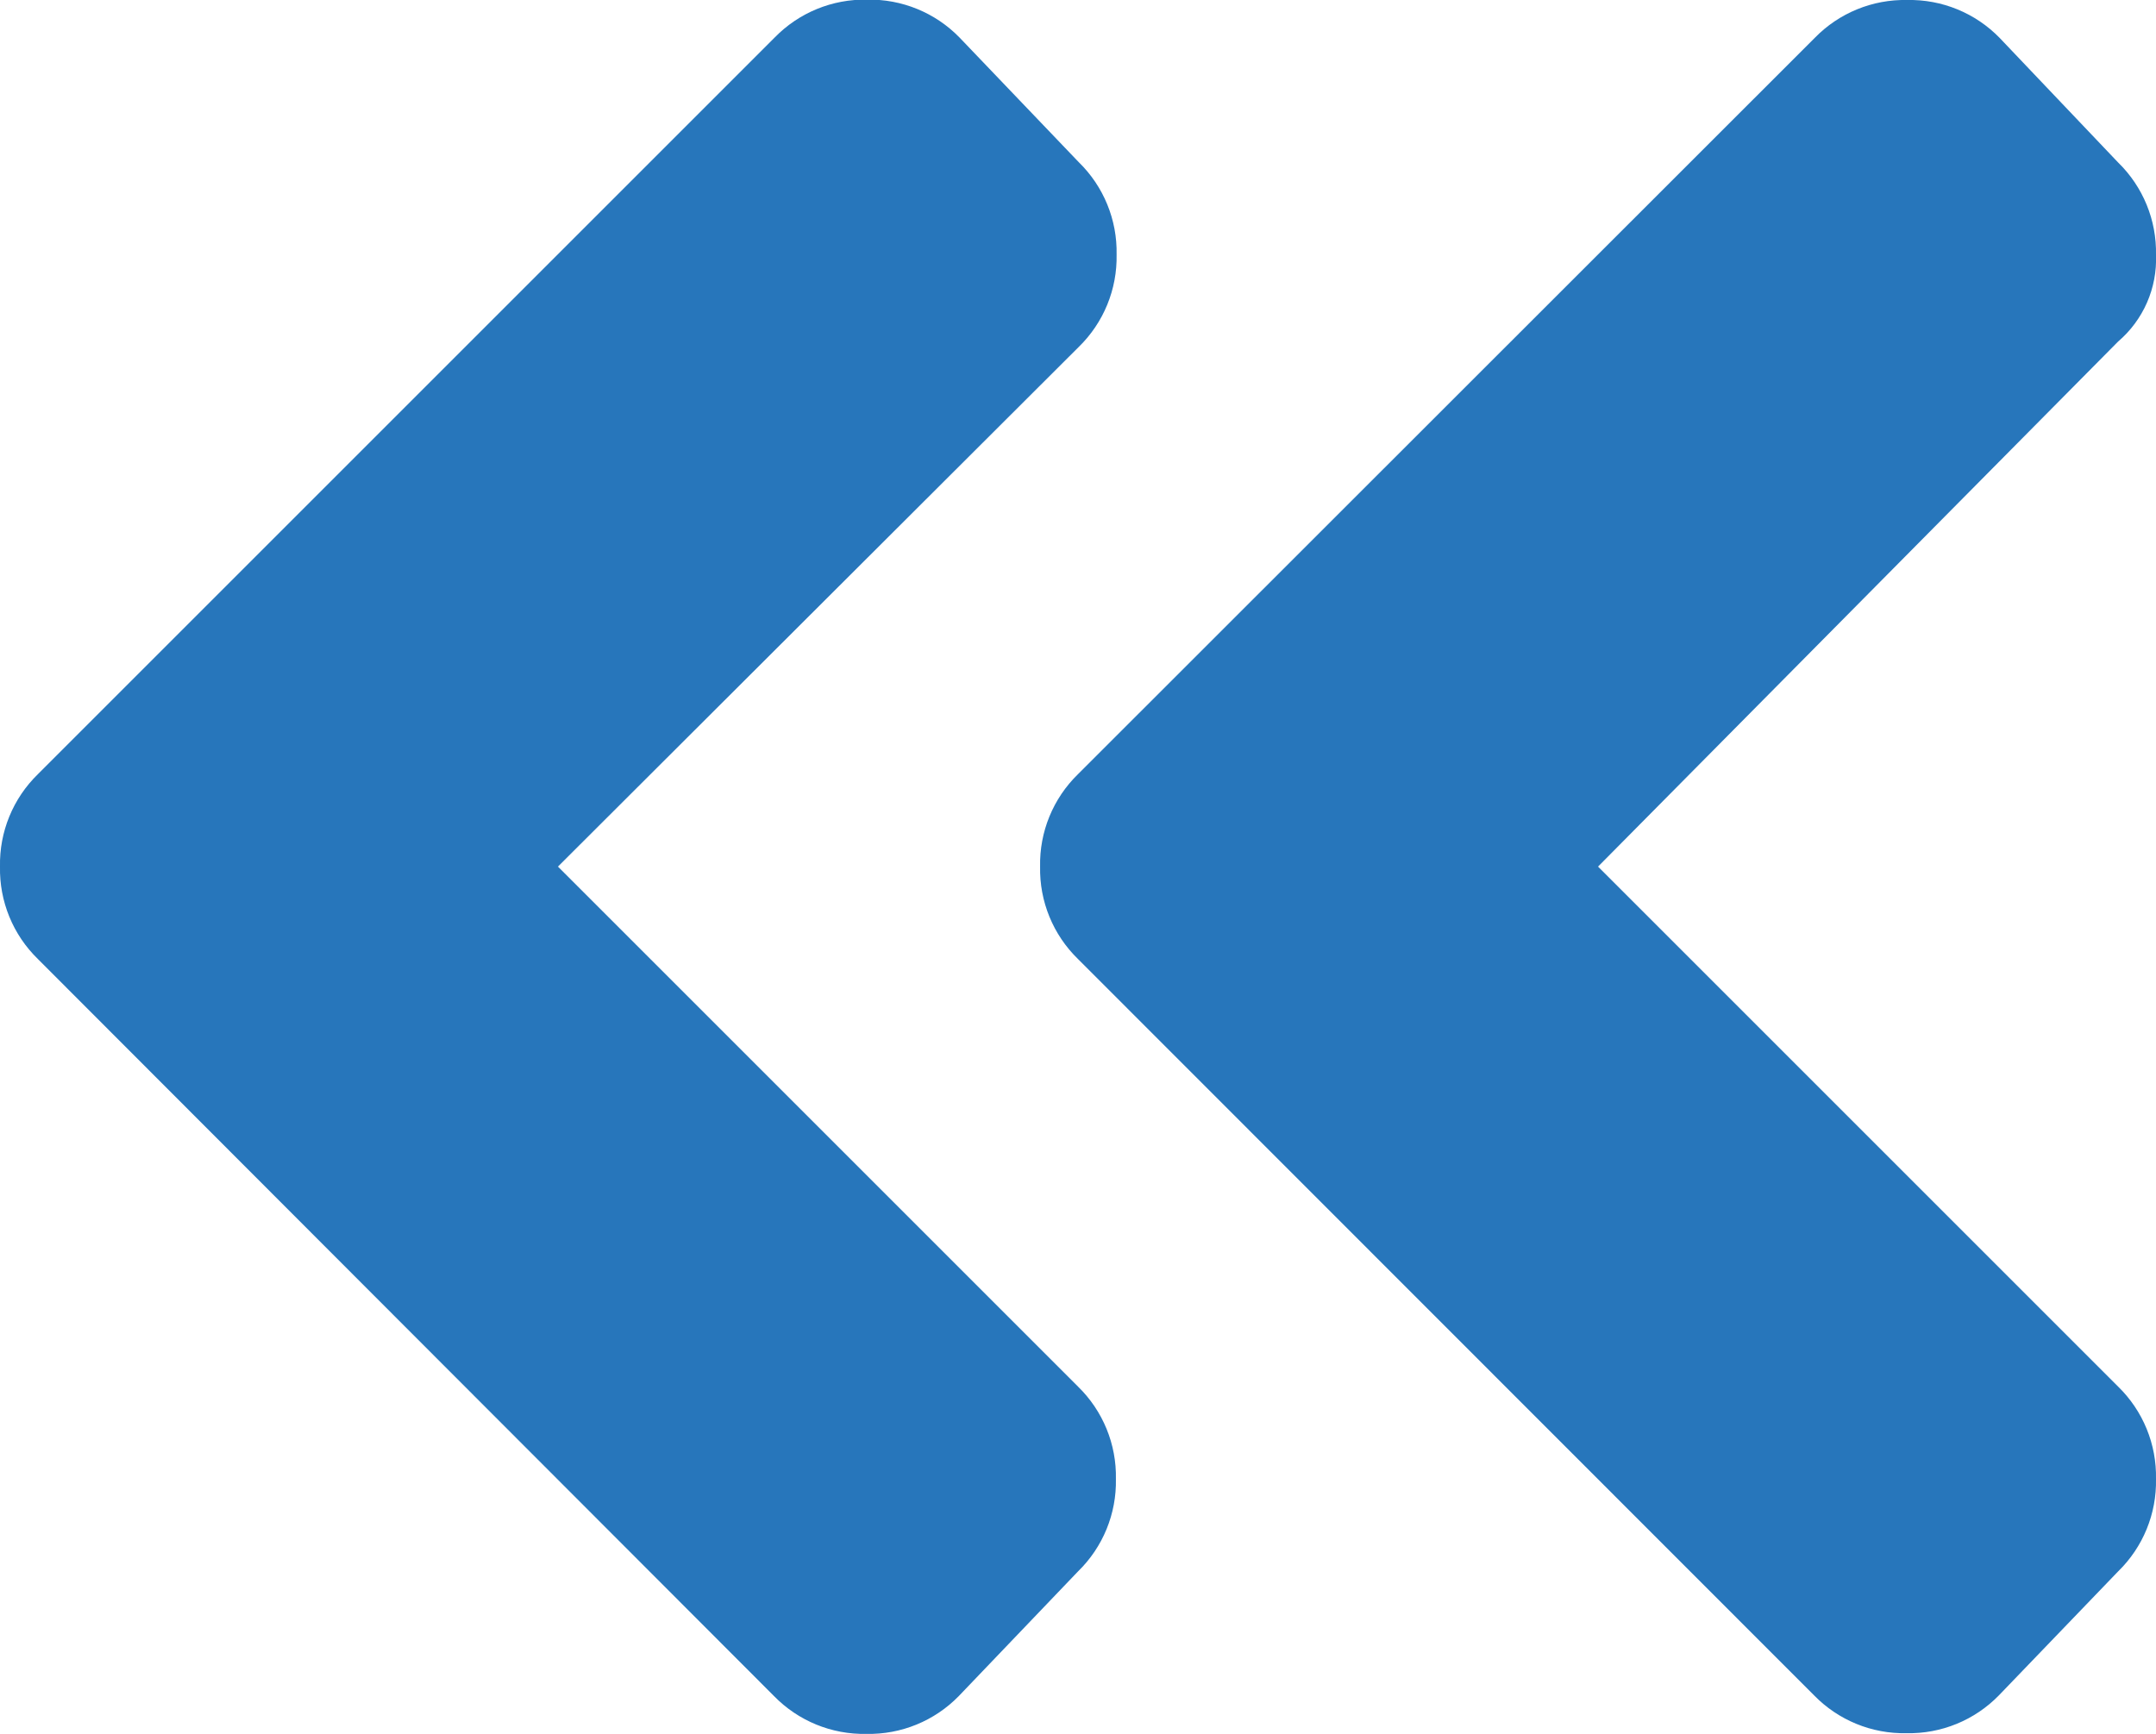
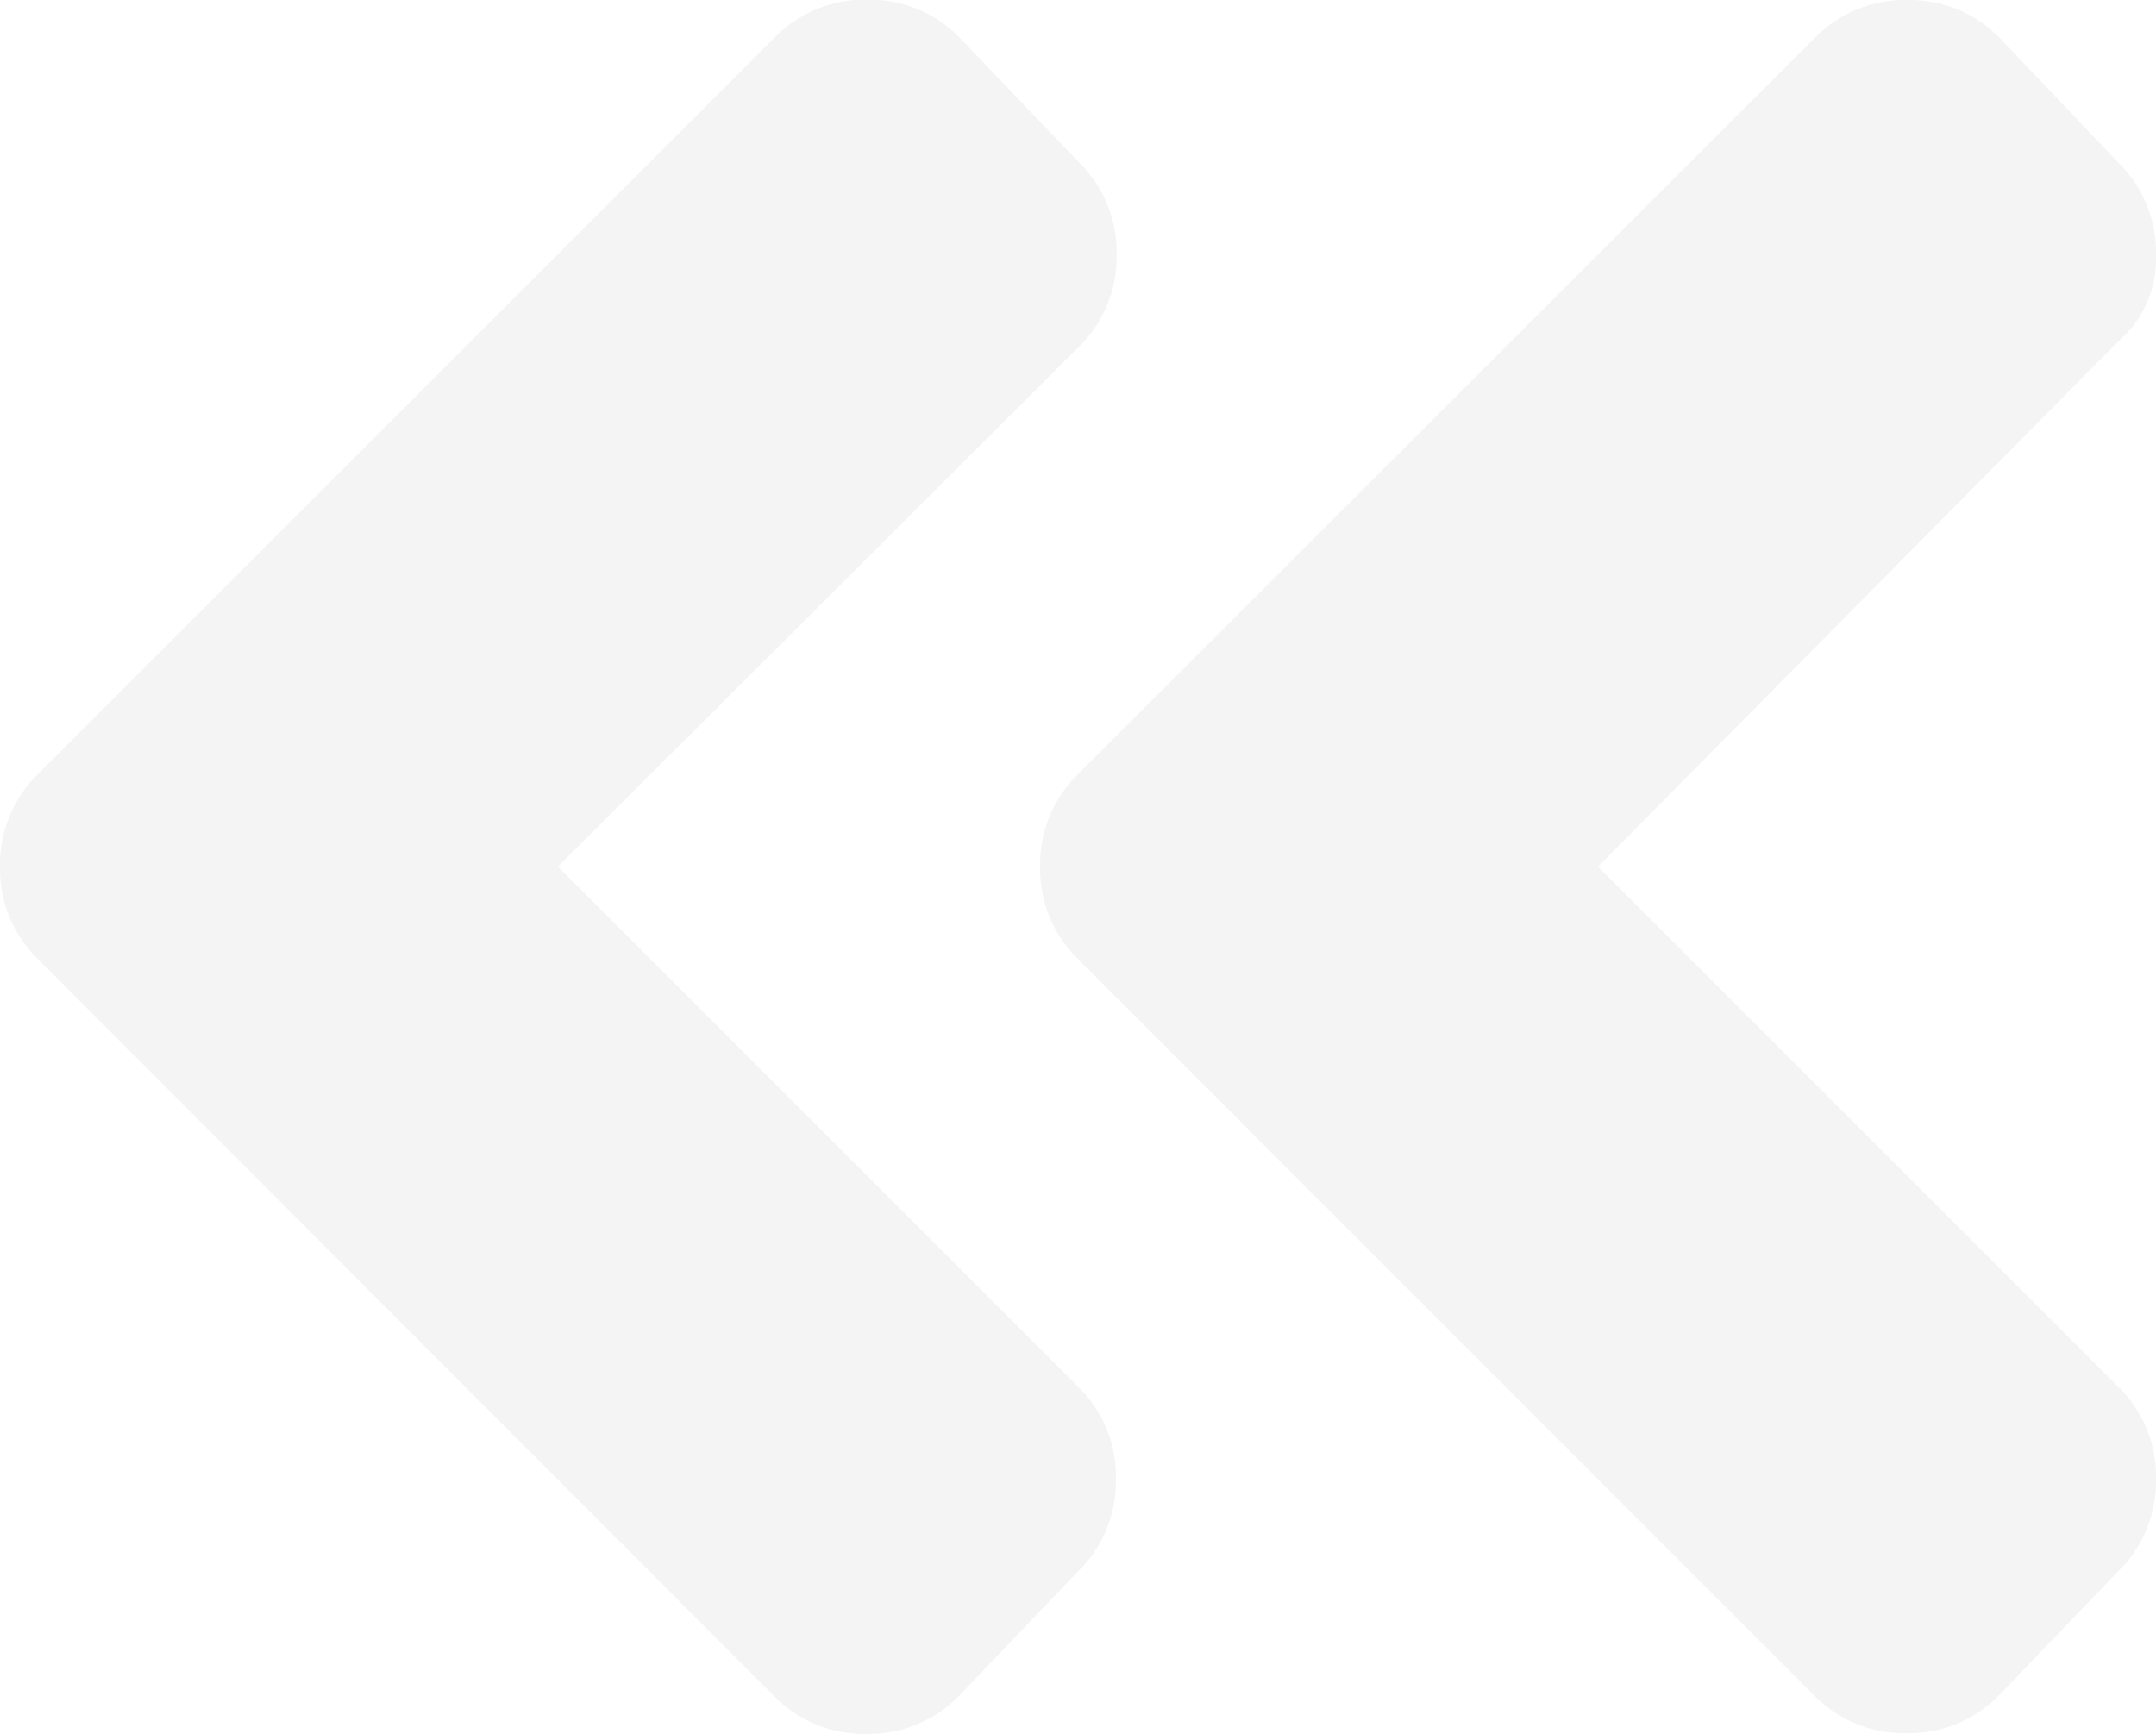
<svg xmlns="http://www.w3.org/2000/svg" width="18.656" height="15" viewBox="0 0 18.656 15">
-   <path id="Path_649" data-name="Path 649" d="M-4.125-16.172a1.085,1.085,0,0,1,.8-.328,1.085,1.085,0,0,1,.8.328L-1.5-15.094a1.085,1.085,0,0,1,.328.8.938.938,0,0,1-.328.75L-6-9l4.5,4.5a1.085,1.085,0,0,1,.328.8,1.085,1.085,0,0,1-.328.8L-2.531-1.828a1.085,1.085,0,0,1-.8.328,1.085,1.085,0,0,1-.8-.328L-10.5-8.2a1.085,1.085,0,0,1-.328-.8,1.085,1.085,0,0,1,.328-.8ZM-19.5-8.2a1.085,1.085,0,0,1-.328-.8,1.085,1.085,0,0,1,.328-.8l6.375-6.375a1.085,1.085,0,0,1,.8-.328,1.085,1.085,0,0,1,.8.328l1.031,1.078a1.085,1.085,0,0,1,.328.8,1.085,1.085,0,0,1-.328.8L-15-9l4.5,4.5a1.085,1.085,0,0,1,.328.8,1.085,1.085,0,0,1-.328.8l-1.031,1.078a1.085,1.085,0,0,1-.8.328,1.085,1.085,0,0,1-.8-.328Z" transform="translate(19.828 16.5)" fill="#2776bb" />
+   <path id="Path_649" data-name="Path 649" d="M-4.125-16.172a1.085,1.085,0,0,1,.8-.328,1.085,1.085,0,0,1,.8.328L-1.5-15.094a1.085,1.085,0,0,1,.328.8.938.938,0,0,1-.328.75L-6-9l4.5,4.5a1.085,1.085,0,0,1,.328.8,1.085,1.085,0,0,1-.328.8L-2.531-1.828a1.085,1.085,0,0,1-.8.328,1.085,1.085,0,0,1-.8-.328L-10.5-8.2a1.085,1.085,0,0,1-.328-.8,1.085,1.085,0,0,1,.328-.8ZM-19.5-8.2a1.085,1.085,0,0,1-.328-.8,1.085,1.085,0,0,1,.328-.8l6.375-6.375a1.085,1.085,0,0,1,.8-.328,1.085,1.085,0,0,1,.8.328l1.031,1.078a1.085,1.085,0,0,1,.328.8,1.085,1.085,0,0,1-.328.8L-15-9l4.5,4.5a1.085,1.085,0,0,1,.328.8,1.085,1.085,0,0,1-.328.8l-1.031,1.078a1.085,1.085,0,0,1-.8.328,1.085,1.085,0,0,1-.8-.328Z" transform="translate(19.828 16.5)" fill="#f4f4f4" />
</svg>
